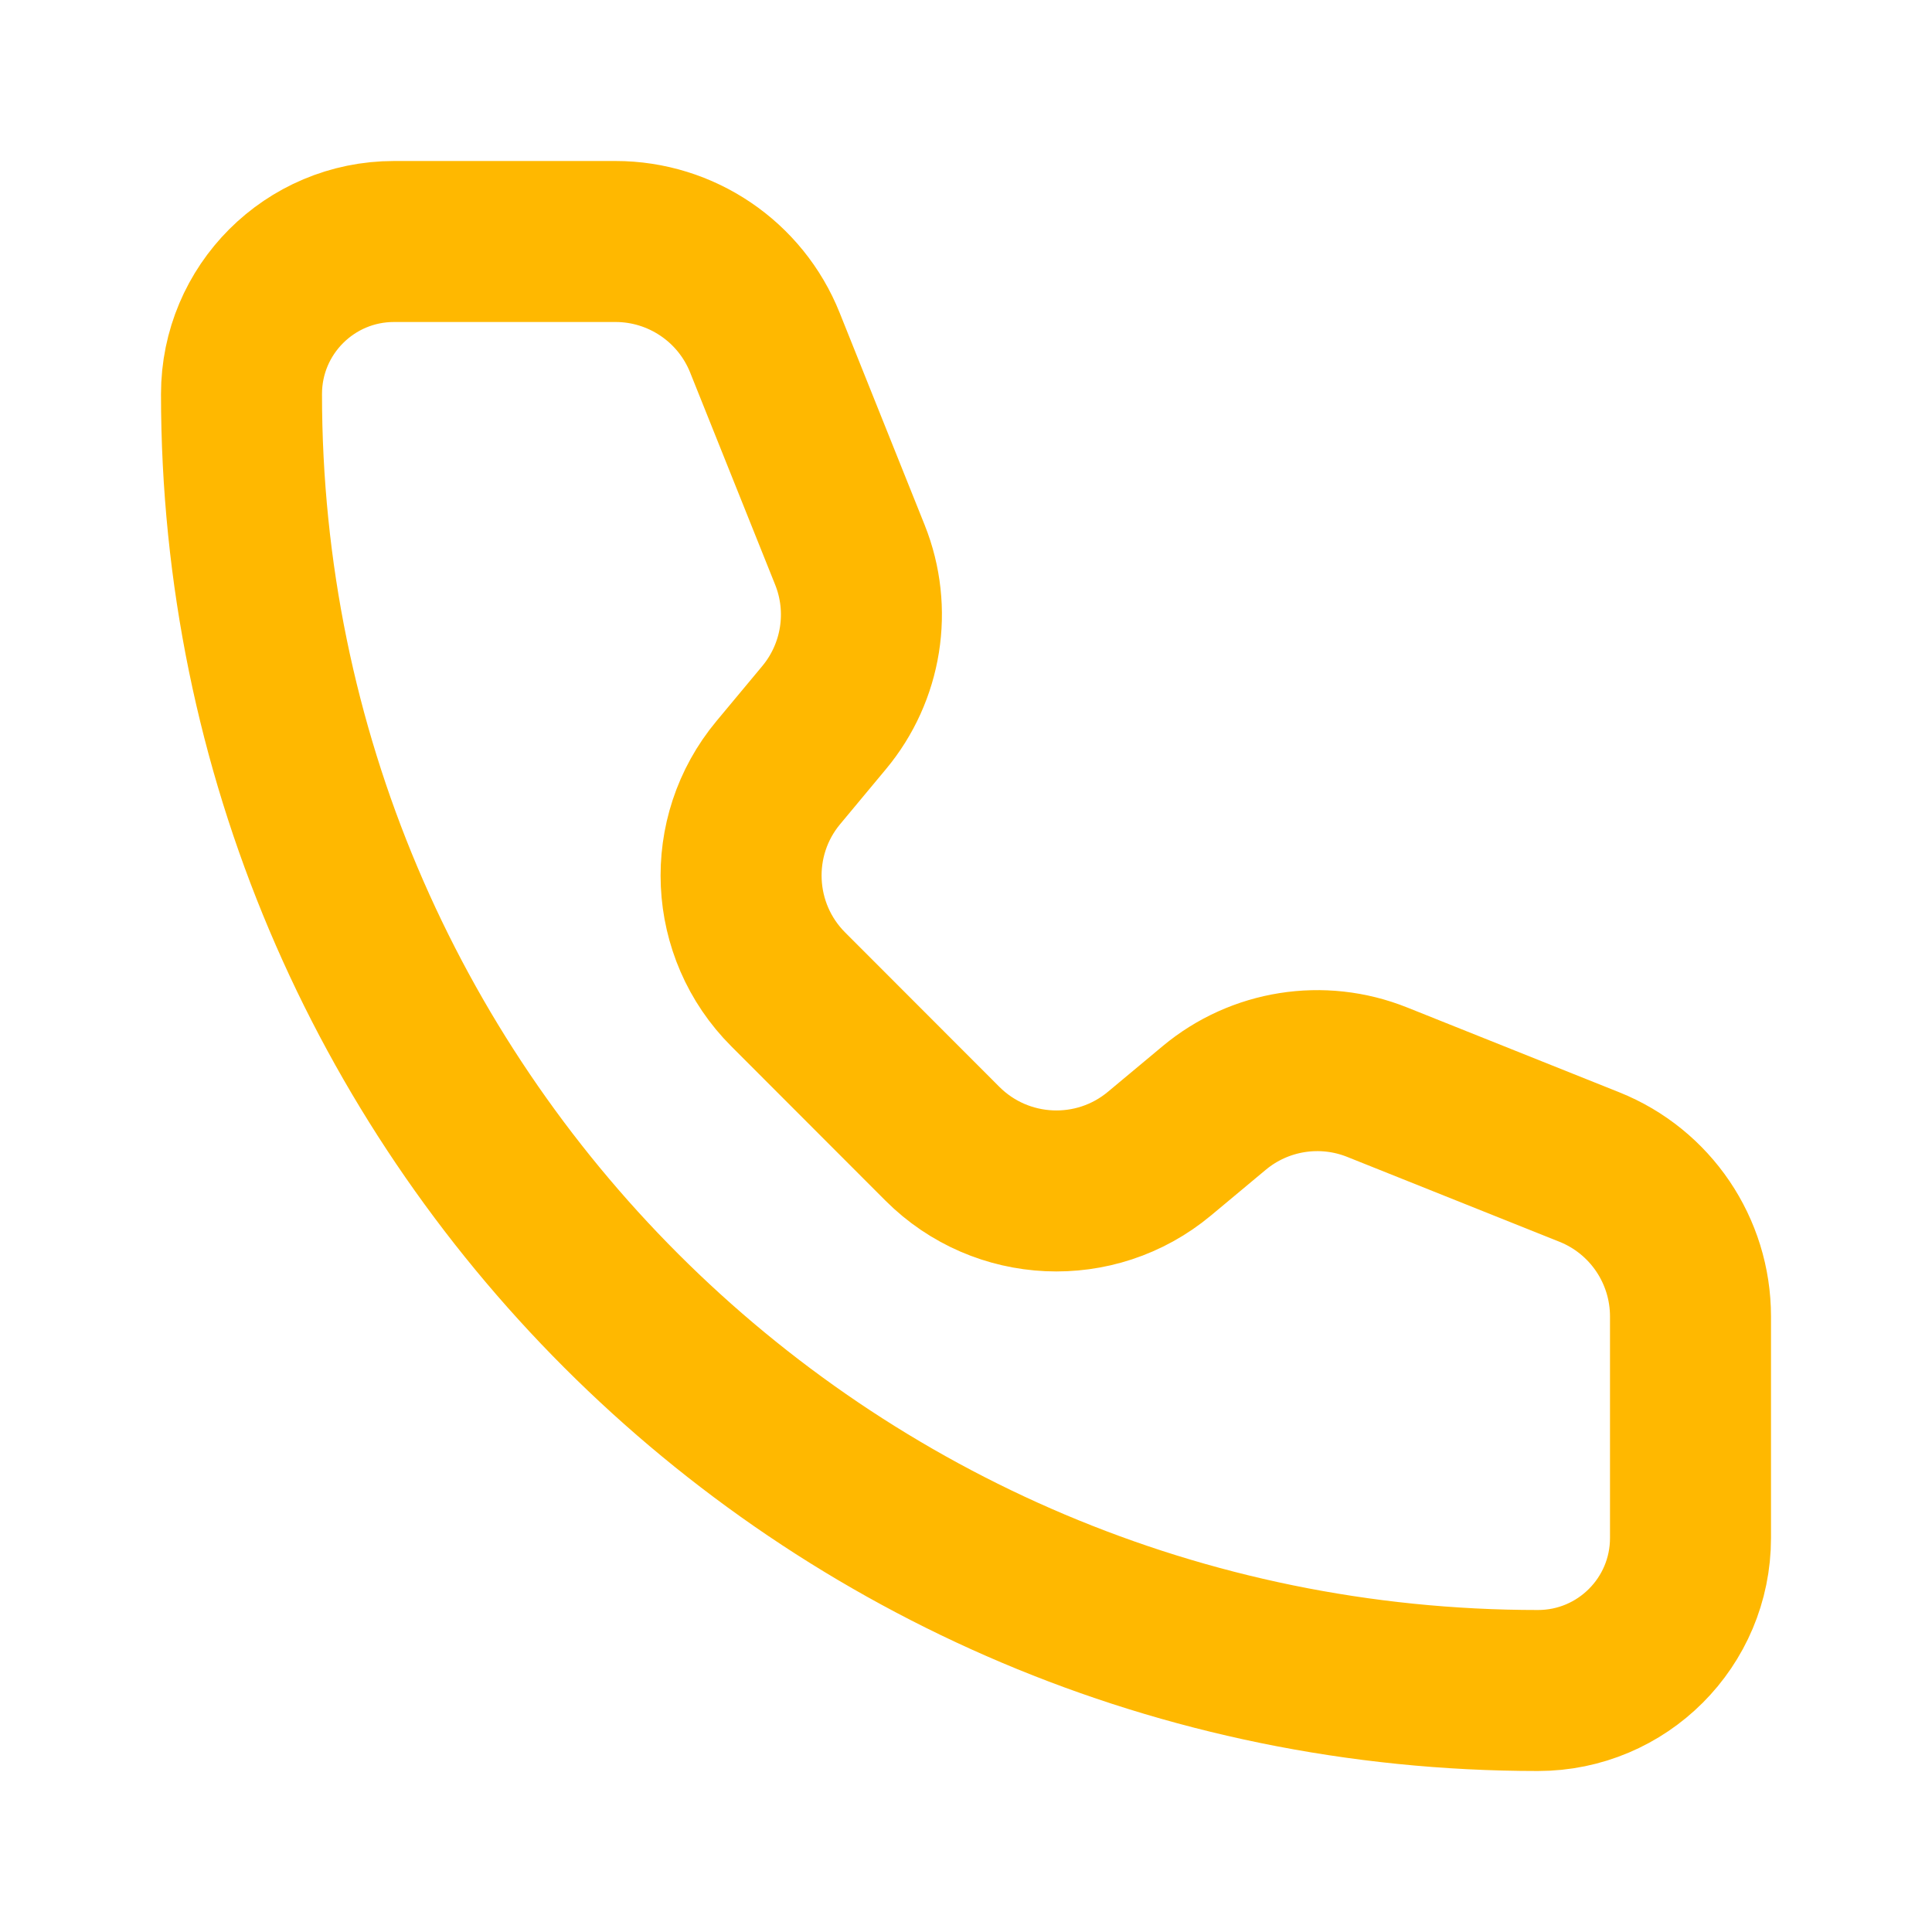
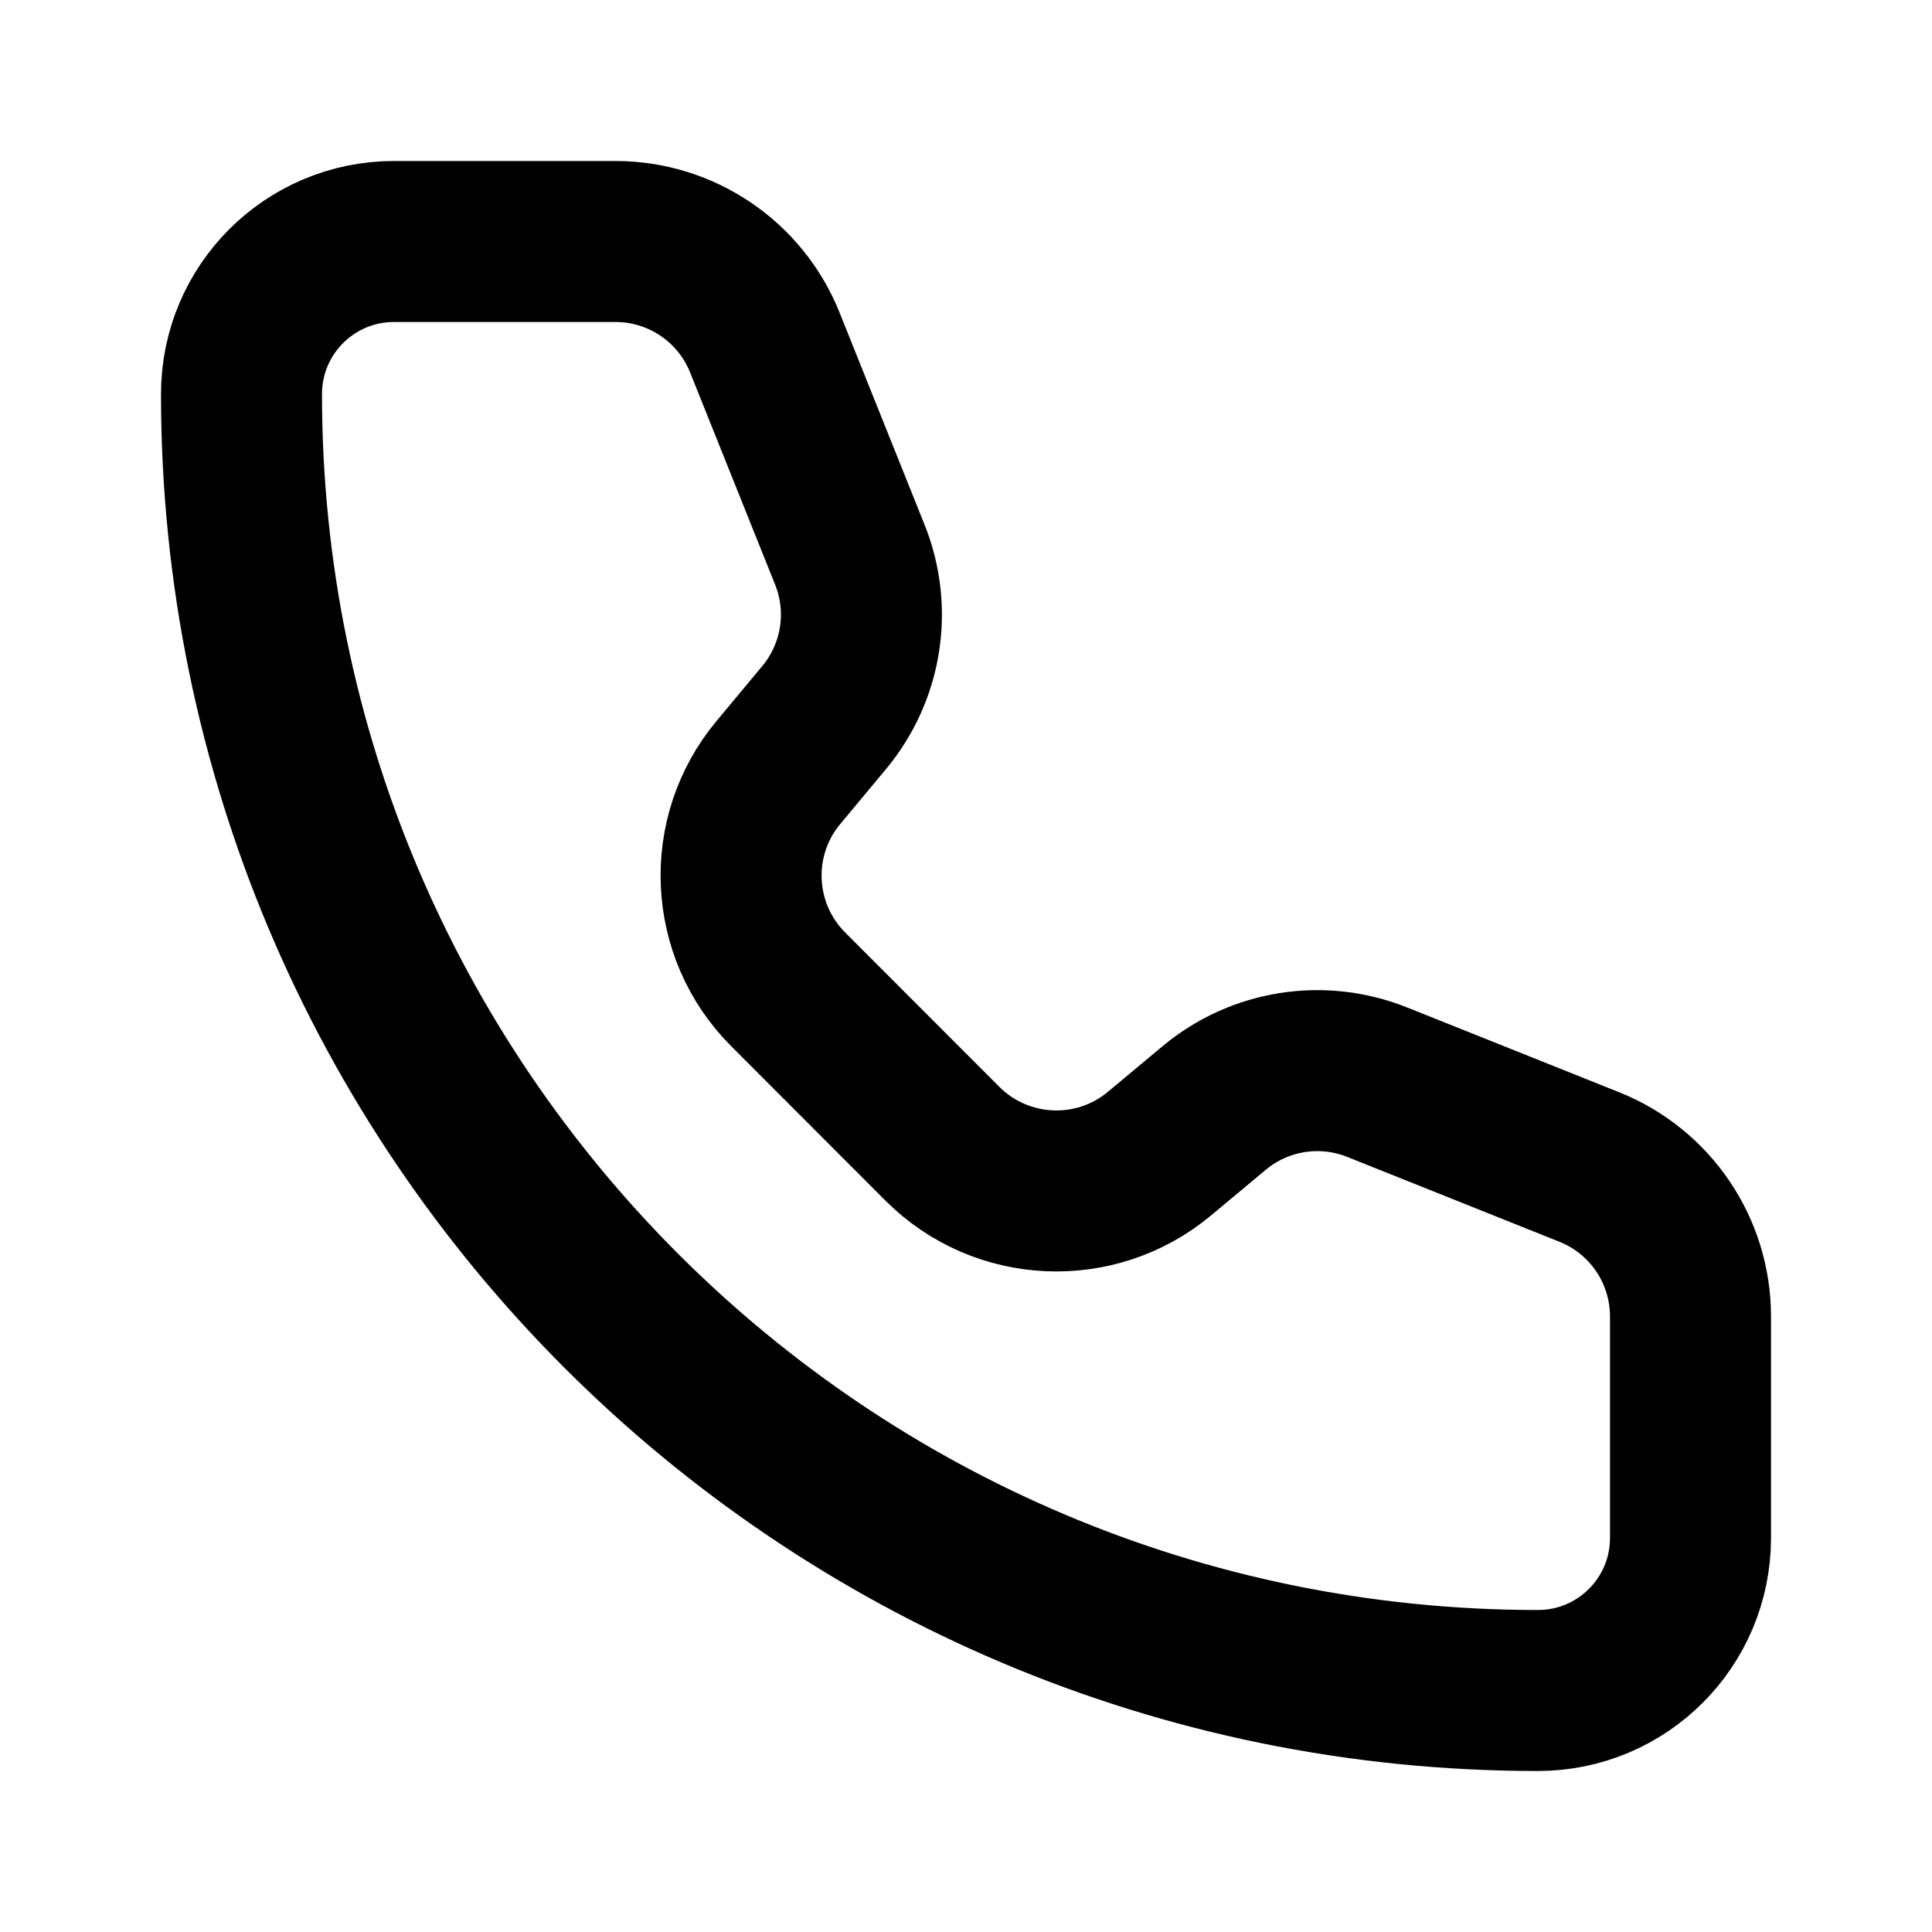
<svg xmlns="http://www.w3.org/2000/svg" width="64px" height="64px" viewBox="0 0 24 24" fill="none">
  <g id="SVGRepo_bgCarrier" stroke-width="0" />
  <g id="SVGRepo_tracerCarrier" stroke-linecap="round" stroke-linejoin="round" />
  <g id="SVGRepo_iconCarrier">
    <g id="Communication / Phone">
-       <path id="Vector" d="M9.502 4.257C9.199 3.498 8.463 3 7.646 3H4.895C3.848 3 3 3.848 3 4.895C3 13.789 10.211 21 19.105 21C20.152 21 21 20.152 21 19.105L21 16.354C21 15.536 20.503 14.801 19.743 14.497L17.107 13.443C16.425 13.17 15.648 13.293 15.084 13.763L14.403 14.331C13.609 14.993 12.44 14.94 11.708 14.209L9.792 12.291C9.061 11.56 9.007 10.391 9.669 9.597L10.236 8.916C10.707 8.352 10.831 7.575 10.558 6.893L9.502 4.257Z" stroke="#FFB800" stroke-width="2" stroke-linecap="round" stroke-linejoin="round" />
+       <path id="Vector" d="M9.502 4.257C9.199 3.498 8.463 3 7.646 3H4.895C3.848 3 3 3.848 3 4.895C3 13.789 10.211 21 19.105 21C20.152 21 21 20.152 21 19.105L21 16.354C21 15.536 20.503 14.801 19.743 14.497L17.107 13.443C16.425 13.17 15.648 13.293 15.084 13.763L14.403 14.331C13.609 14.993 12.44 14.94 11.708 14.209L9.792 12.291C9.061 11.56 9.007 10.391 9.669 9.597L10.236 8.916C10.707 8.352 10.831 7.575 10.558 6.893L9.502 4.257Z" stroke="#000" stroke-width="2" stroke-linecap="round" stroke-linejoin="round" />
    </g>
  </g>
</svg>
